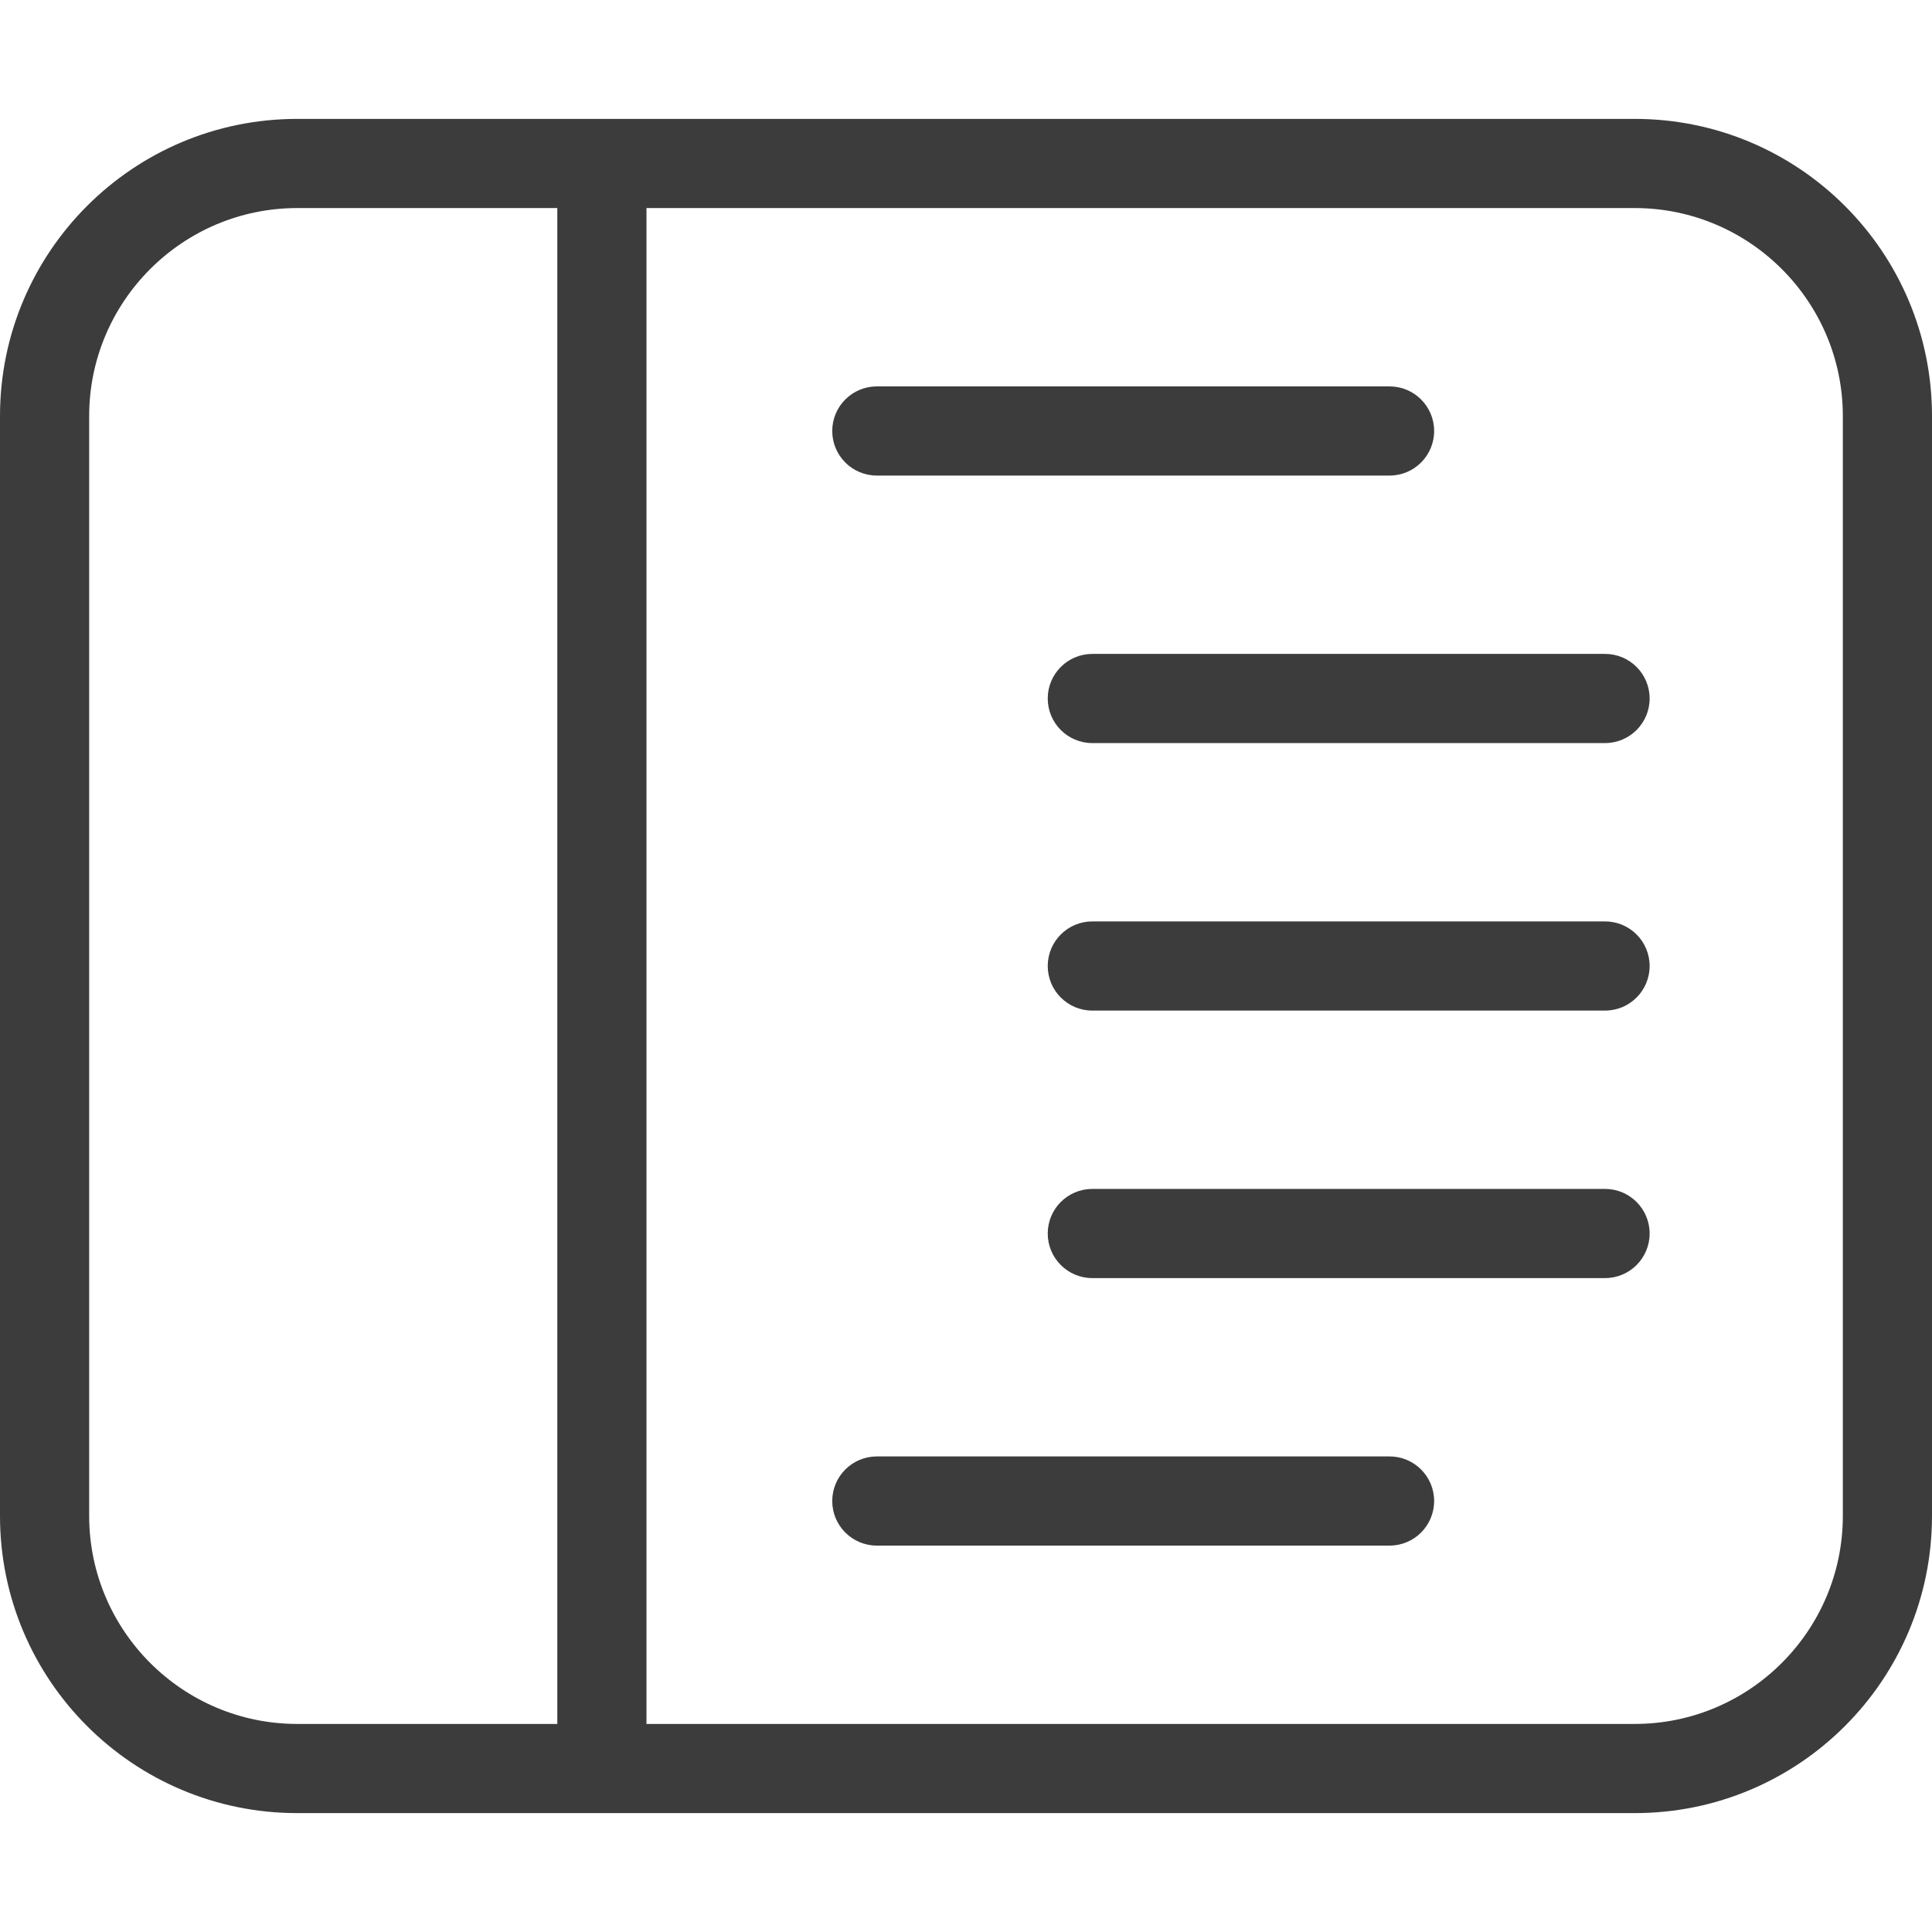
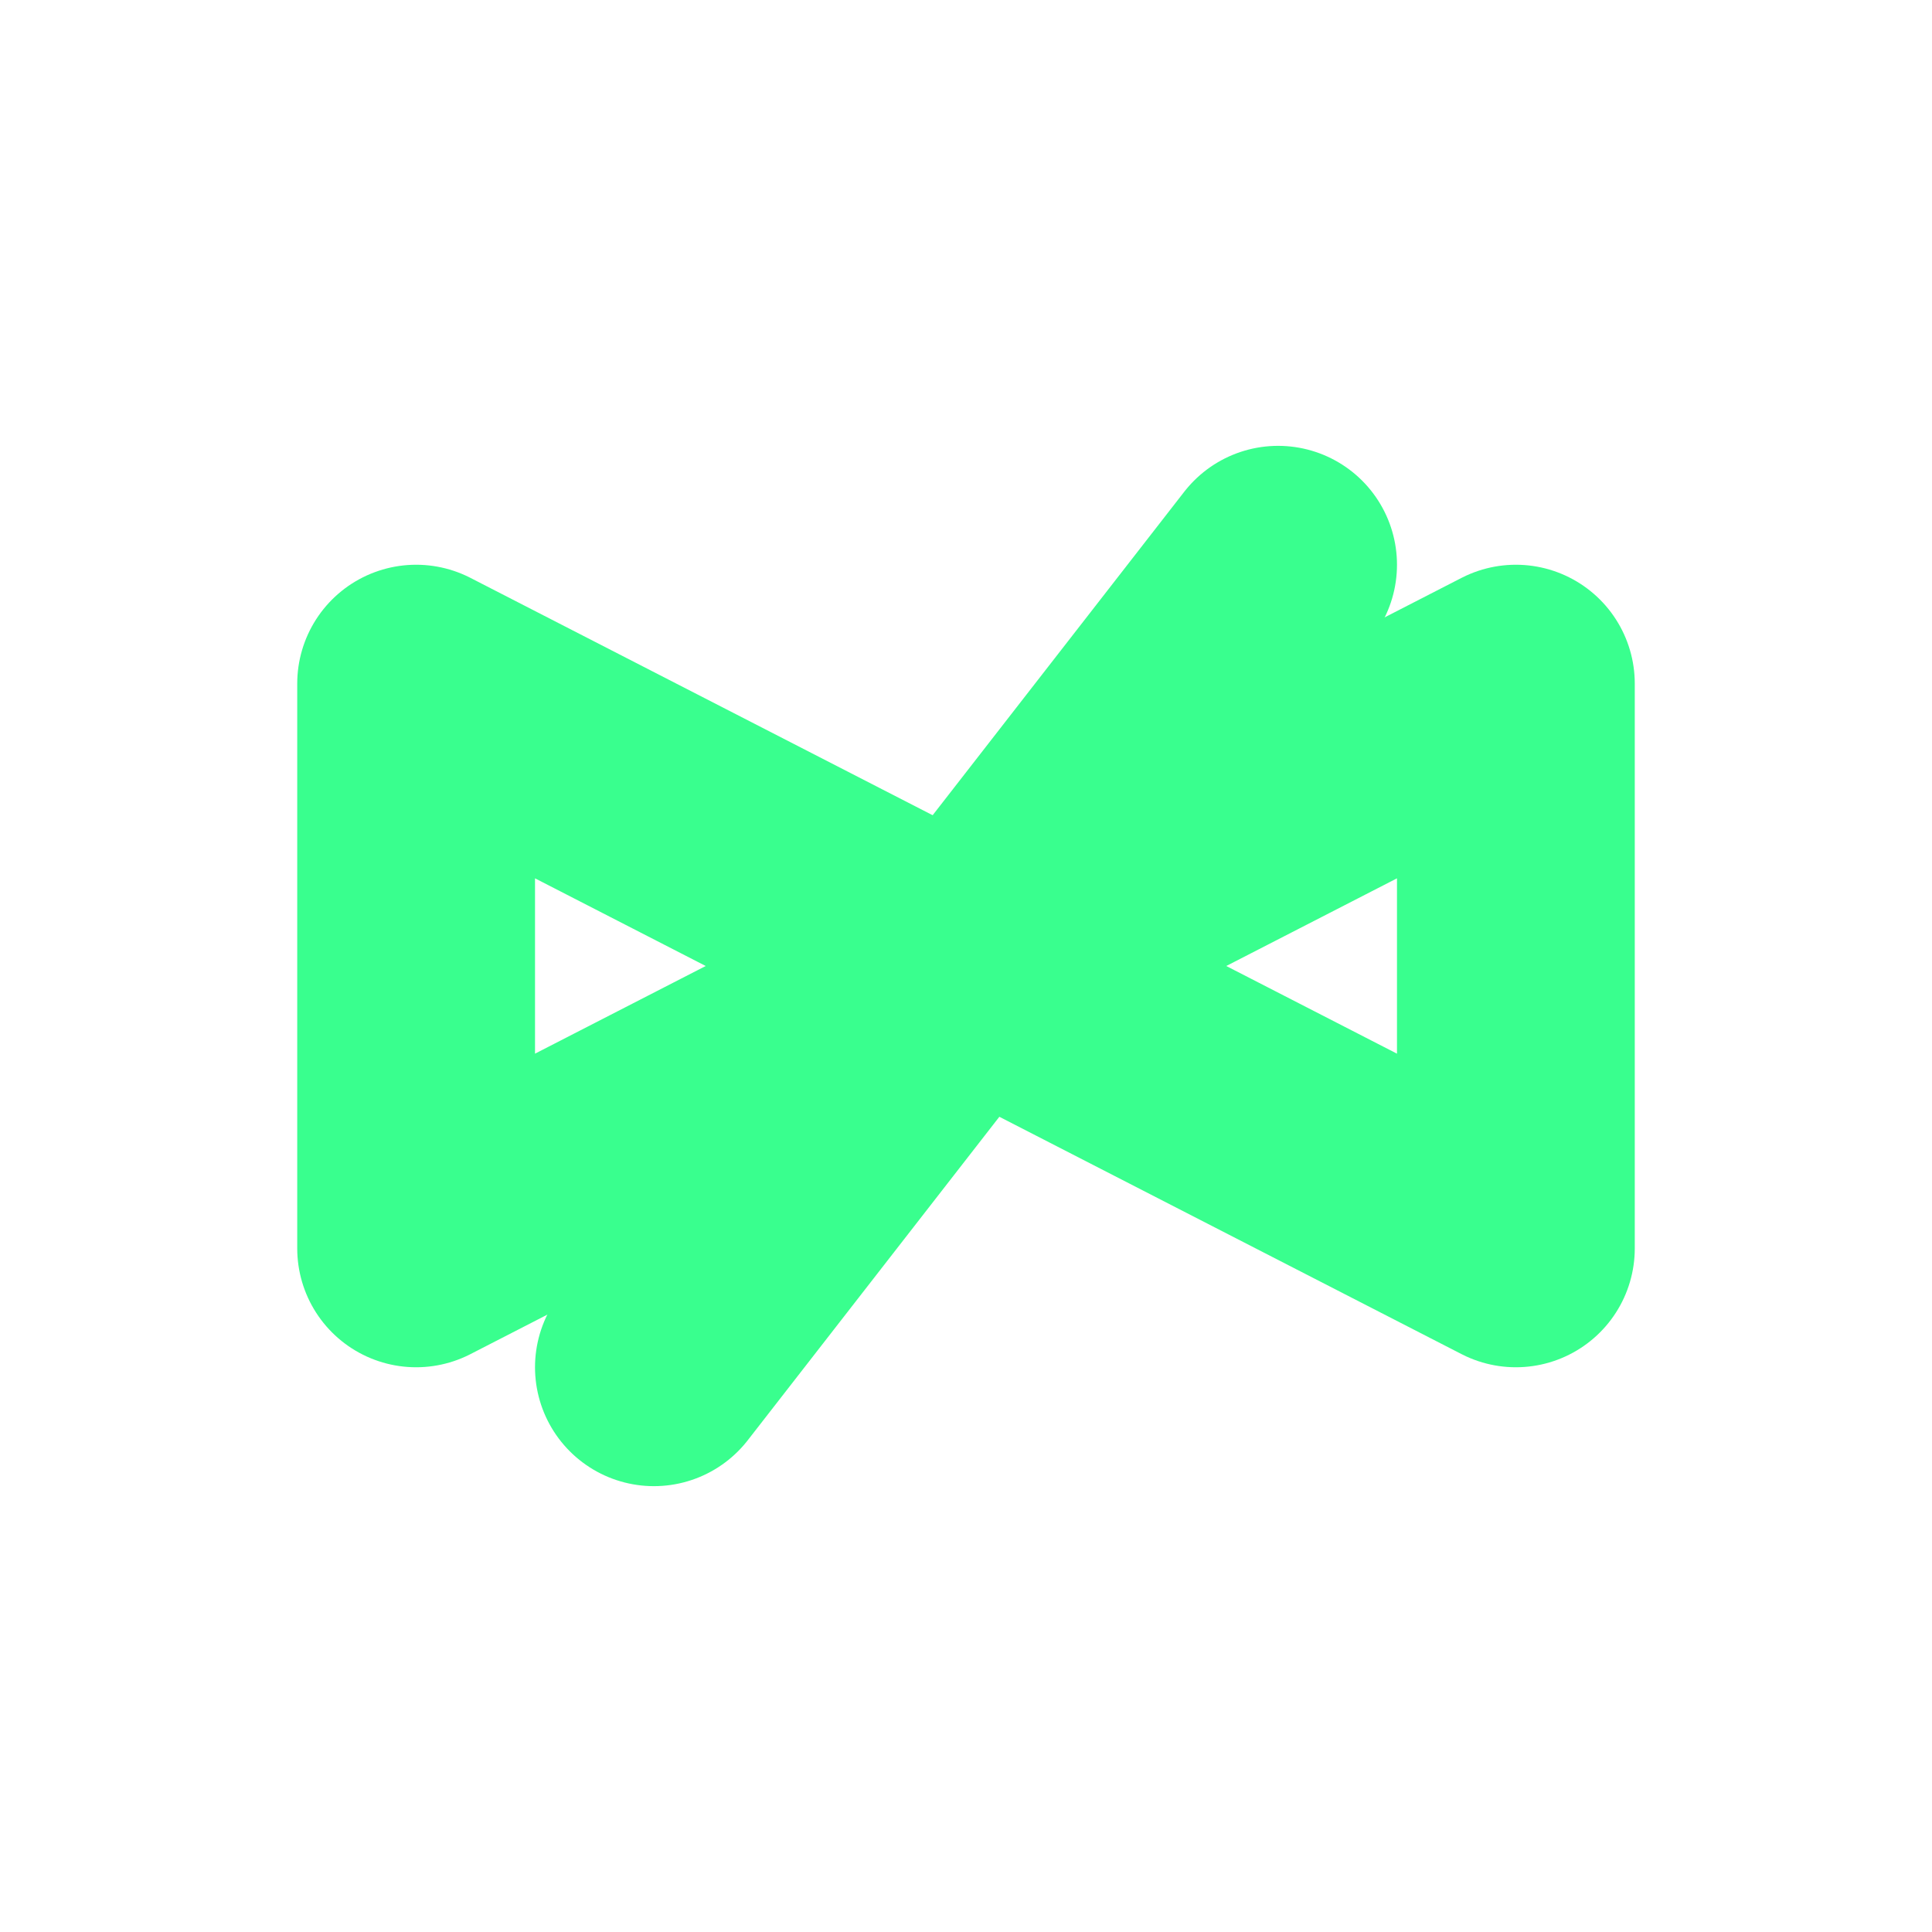
<svg xmlns="http://www.w3.org/2000/svg" width="260" height="260" viewBox="0 0 260 260" fill="none">
-   <path d="M220 16H40C17.909 16 0 33.909 0 56V204C0 226.091 17.909 244 40 244H220C242.091 244 260 226.091 260 204V56C260 33.909 242.091 16 220 16ZM12 204V56C12 40.561 24.561 28 40 28H75V232H40C24.561 232 12 219.439 12 204ZM248 204C248 219.439 235.439 232 220 232H87V28H220C235.439 28 248 40.561 248 56V204ZM112 58C112 54.686 114.686 52 118 52H187C190.314 52 193 54.686 193 58C193 61.314 190.314 64 187 64H118C114.686 64 112 61.314 112 58ZM193 202C193 205.314 190.314 208 187 208H118C114.686 208 112 205.314 112 202C112 198.686 114.686 196 118 196H187C190.314 196 193 198.686 193 202ZM222 94C222 97.314 219.314 100 216 100H147C143.686 100 141 97.314 141 94C141 90.686 143.686 88 147 88H216C219.314 88 222 90.686 222 94ZM222 130C222 133.314 219.314 136 216 136H147C143.686 136 141 133.314 141 130C141 126.686 143.686 124 147 124H216C219.314 124 222 126.686 222 130ZM222 166C222 169.314 219.314 172 216 172H147C143.686 172 141 169.314 141 166C141 162.686 143.686 160 147 160H216C219.314 160 222 162.686 222 166Z" fill="#3C3C3C" />
+   <g stroke="#39FF8E" stroke-width="32" stroke-linecap="round" stroke-linejoin="round">
+     <path d="M56 92V168L130 130L56 92Z" />
+     <path d="M204 92V168L130 130L204 92Z" />
+     <path d="M88 184L172 76" />
+   </g>
</svg>
